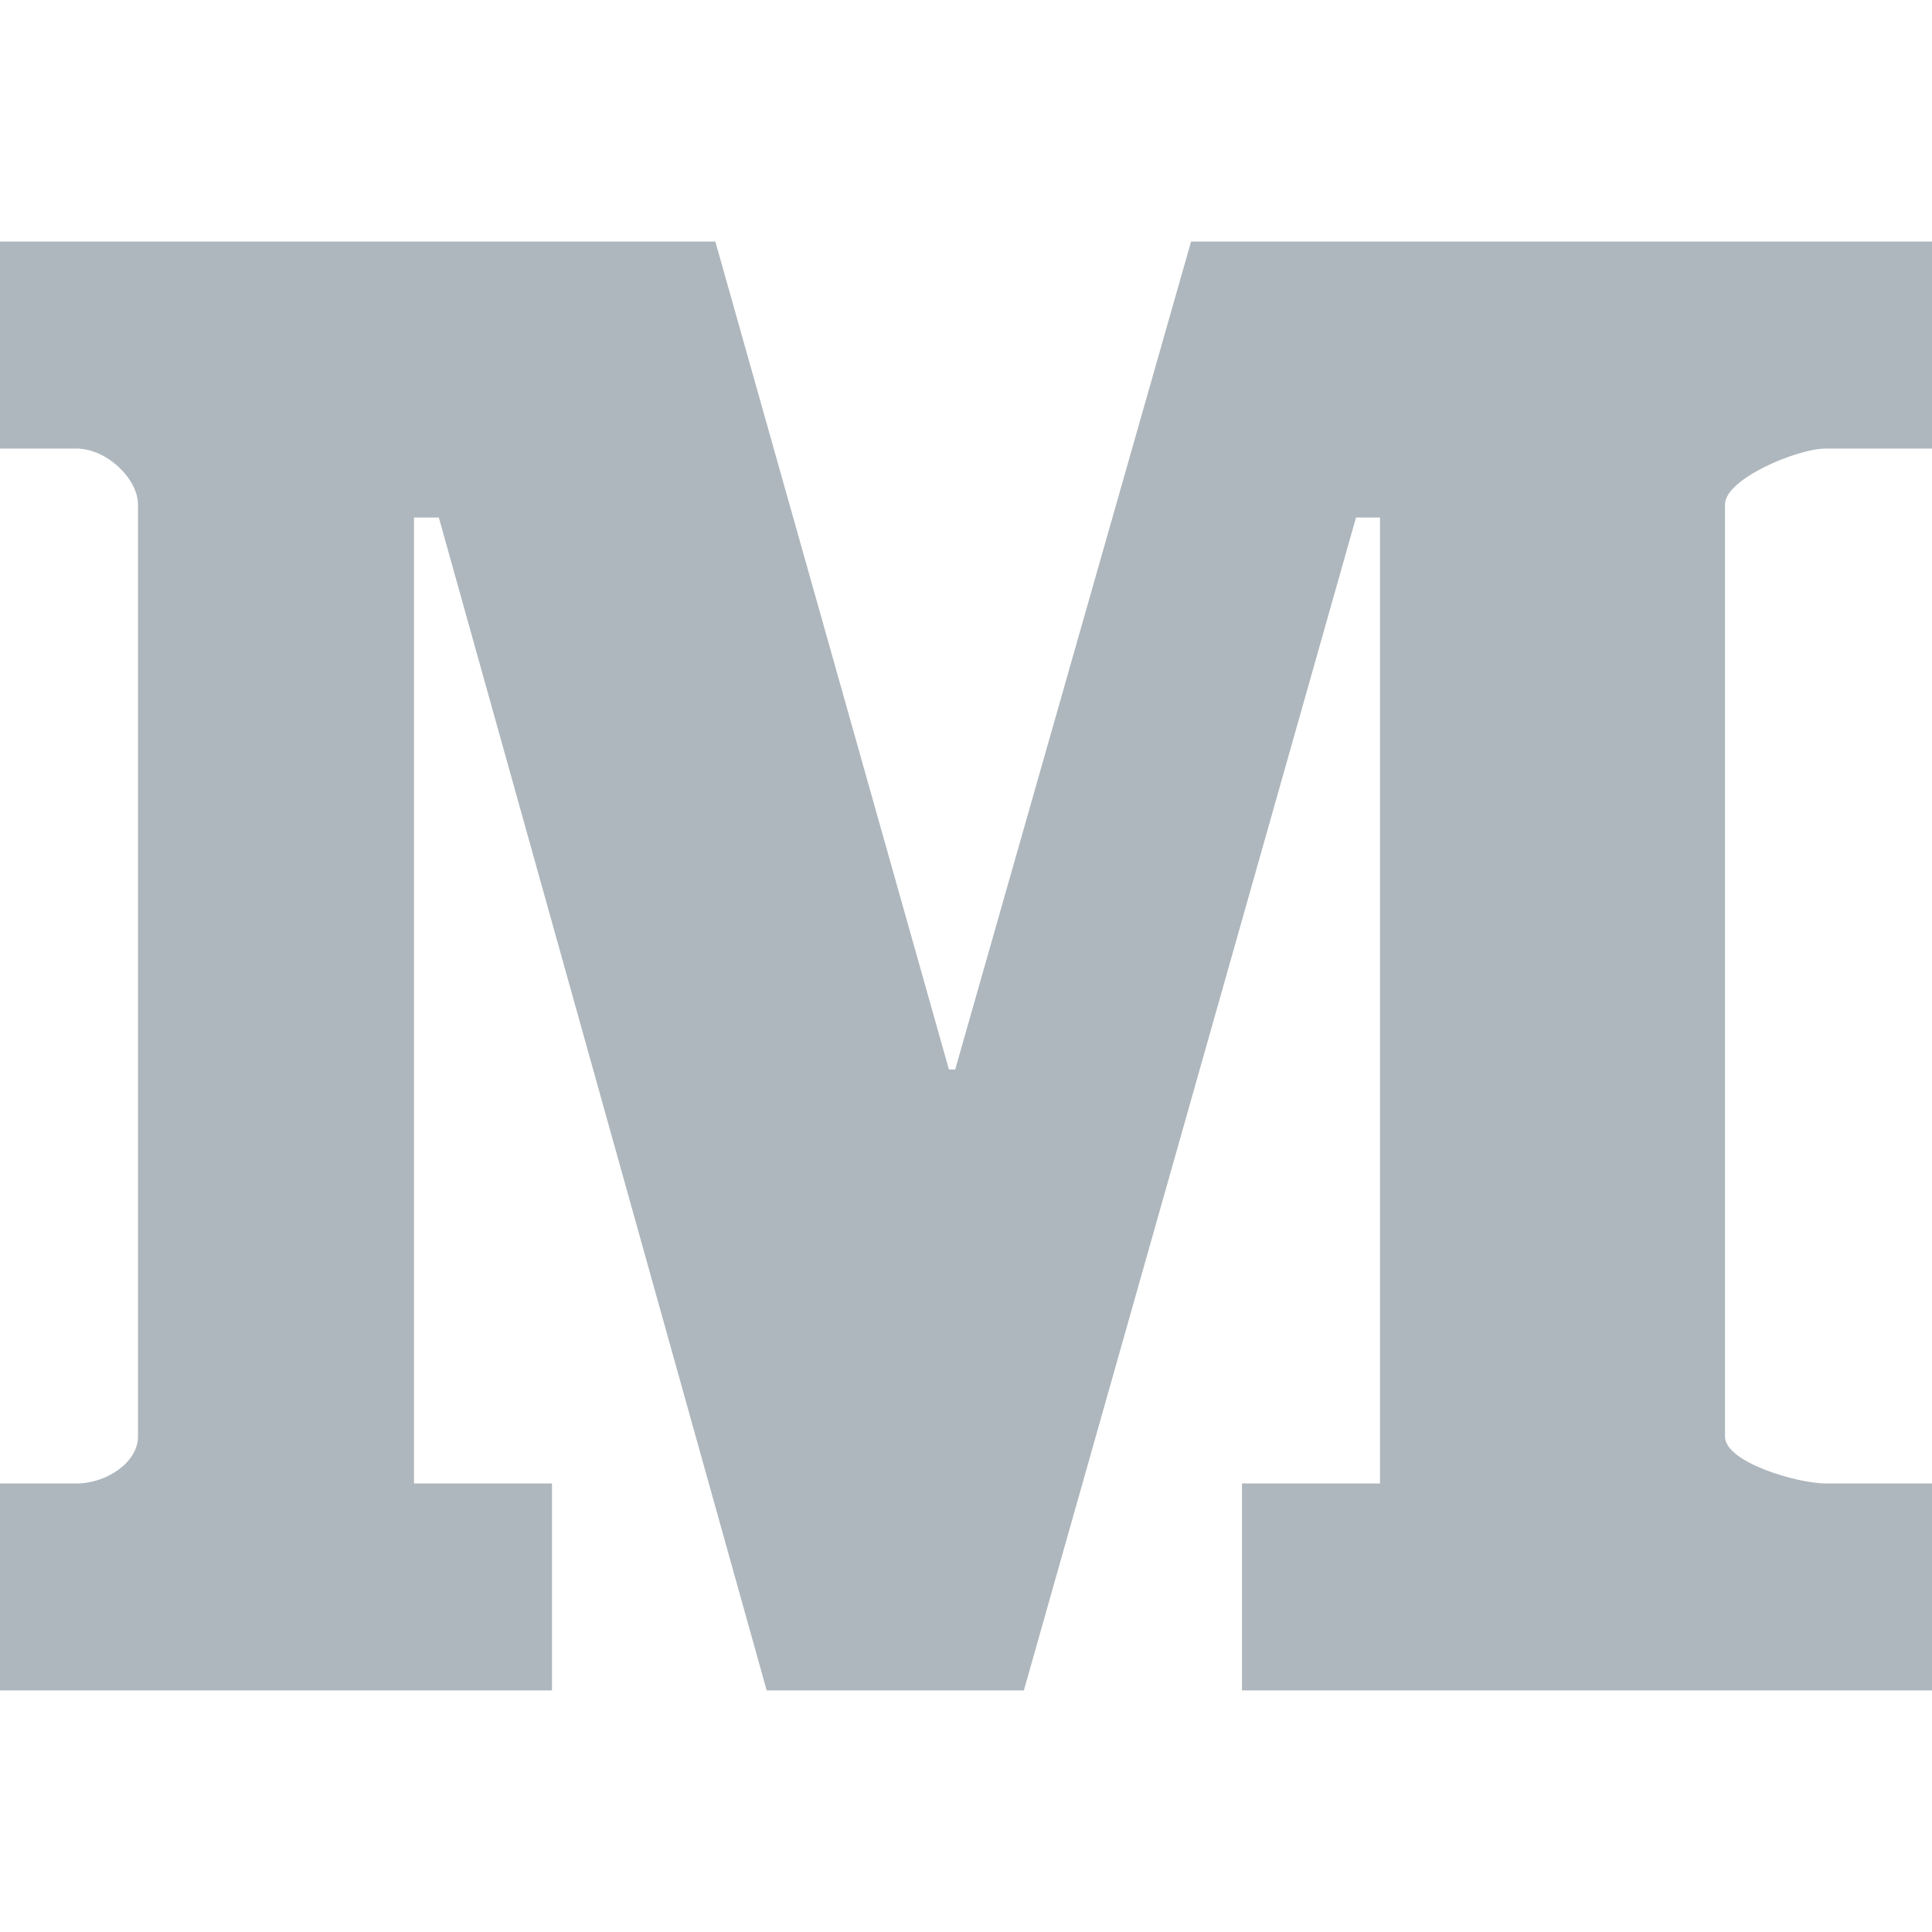
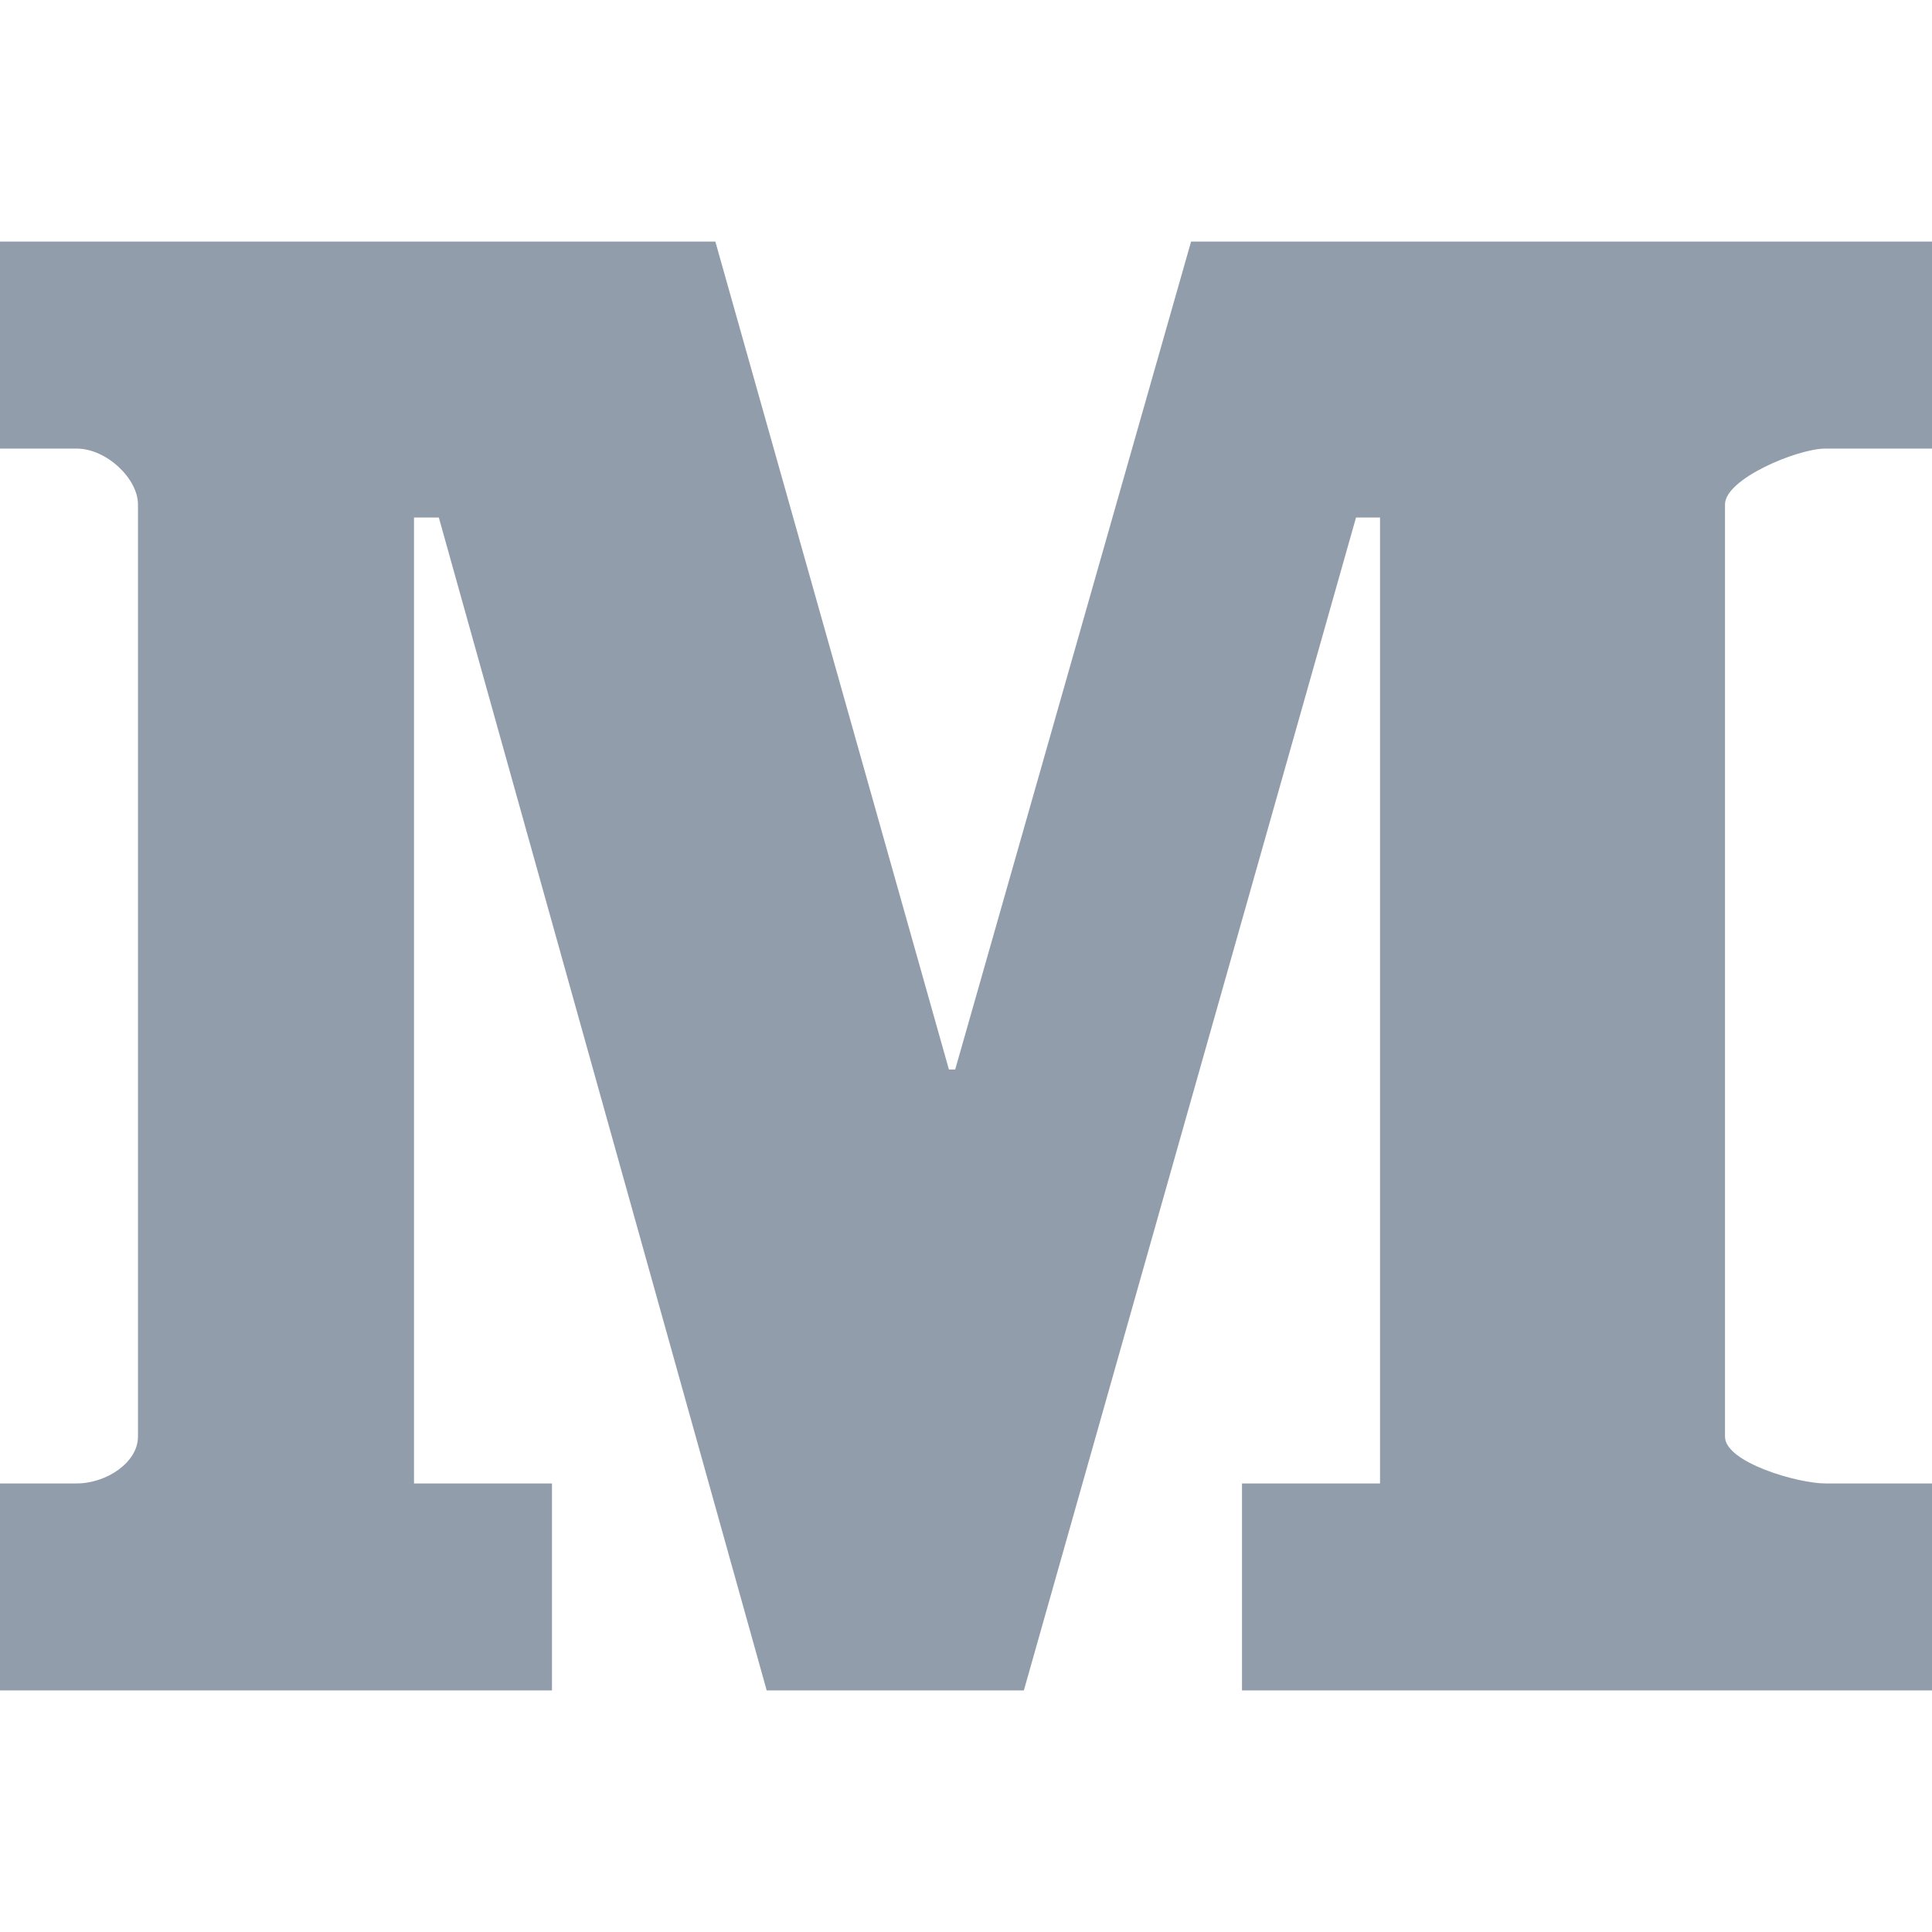
<svg xmlns="http://www.w3.org/2000/svg" version="1.1" id="Capa_1" x="0px" y="0px" viewBox="0 0 483.86 483.86" style="enable-background:new 0 0 483.86 483.86;" xml:space="preserve">
  <g>
-     <path style="fill:#AEB7BD" d="M483.86,112.345h-26.699c-6.952,0-25.143,7.552-25.143,13.981v233.467c0,6.445,18.191,11.729,25.143,11.729h26.699v51.835   H311.052v-51.835h34.57V129.615h-6.016L256.42,423.356h-64.406l-82.11-293.741h-6.219v241.906h34.555v51.835H0v-51.835h19.173   c7.527,0,15.383-5.283,15.383-11.729V126.326c0-6.43-7.855-13.981-15.383-13.981H0V60.504h179.155l58.496,207.342h1.574   l59.073-207.342H483.86V112.345z" />
+     <path style="fill:#919dab" d="M483.86,112.345h-26.699c-6.952,0-25.143,7.552-25.143,13.981v233.467c0,6.445,18.191,11.729,25.143,11.729h26.699v51.835   H311.052v-51.835h34.57V129.615h-6.016L256.42,423.356h-64.406l-82.11-293.741h-6.219v241.906h34.555v51.835H0v-51.835h19.173   c7.527,0,15.383-5.283,15.383-11.729V126.326c0-6.43-7.855-13.981-15.383-13.981H0V60.504h179.155l58.496,207.342h1.574   l59.073-207.342H483.86V112.345z" />
  </g>
  <g>
</g>
  <g>
</g>
  <g>
</g>
  <g>
</g>
  <g>
</g>
  <g>
</g>
  <g>
</g>
  <g>
</g>
  <g>
</g>
  <g>
</g>
  <g>
</g>
  <g>
</g>
  <g>
</g>
  <g>
</g>
  <g>
</g>
</svg>
